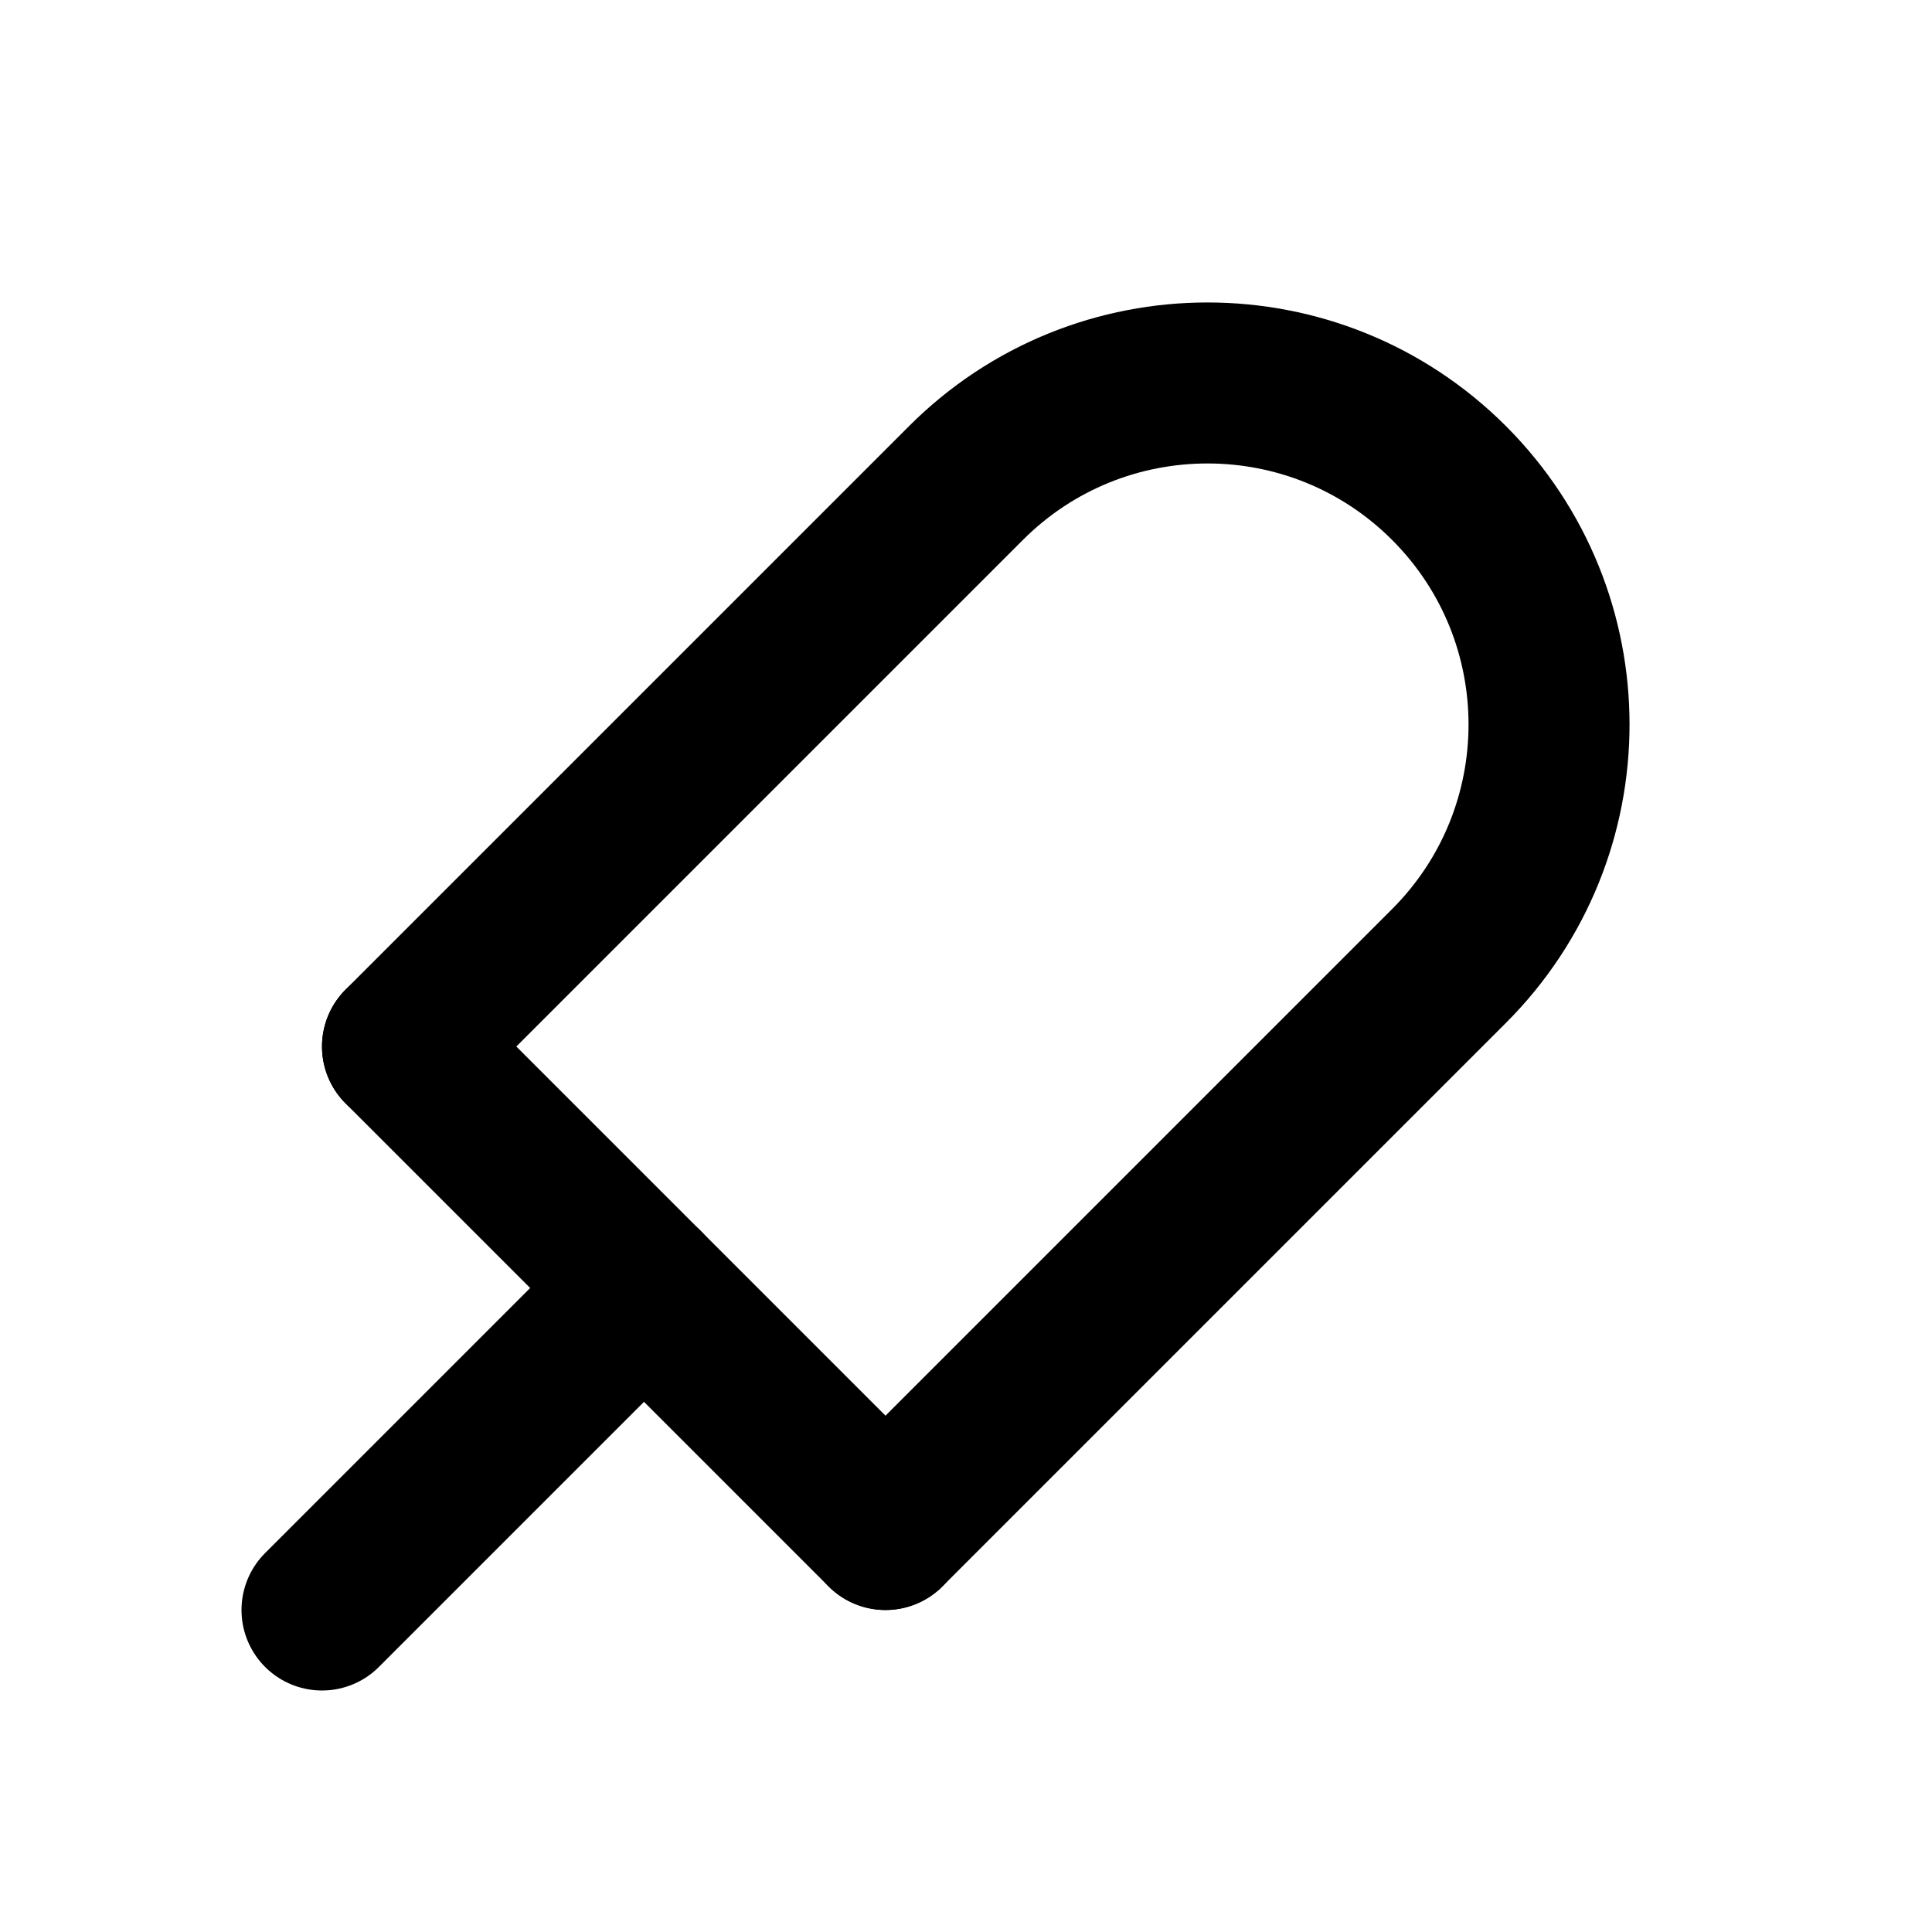
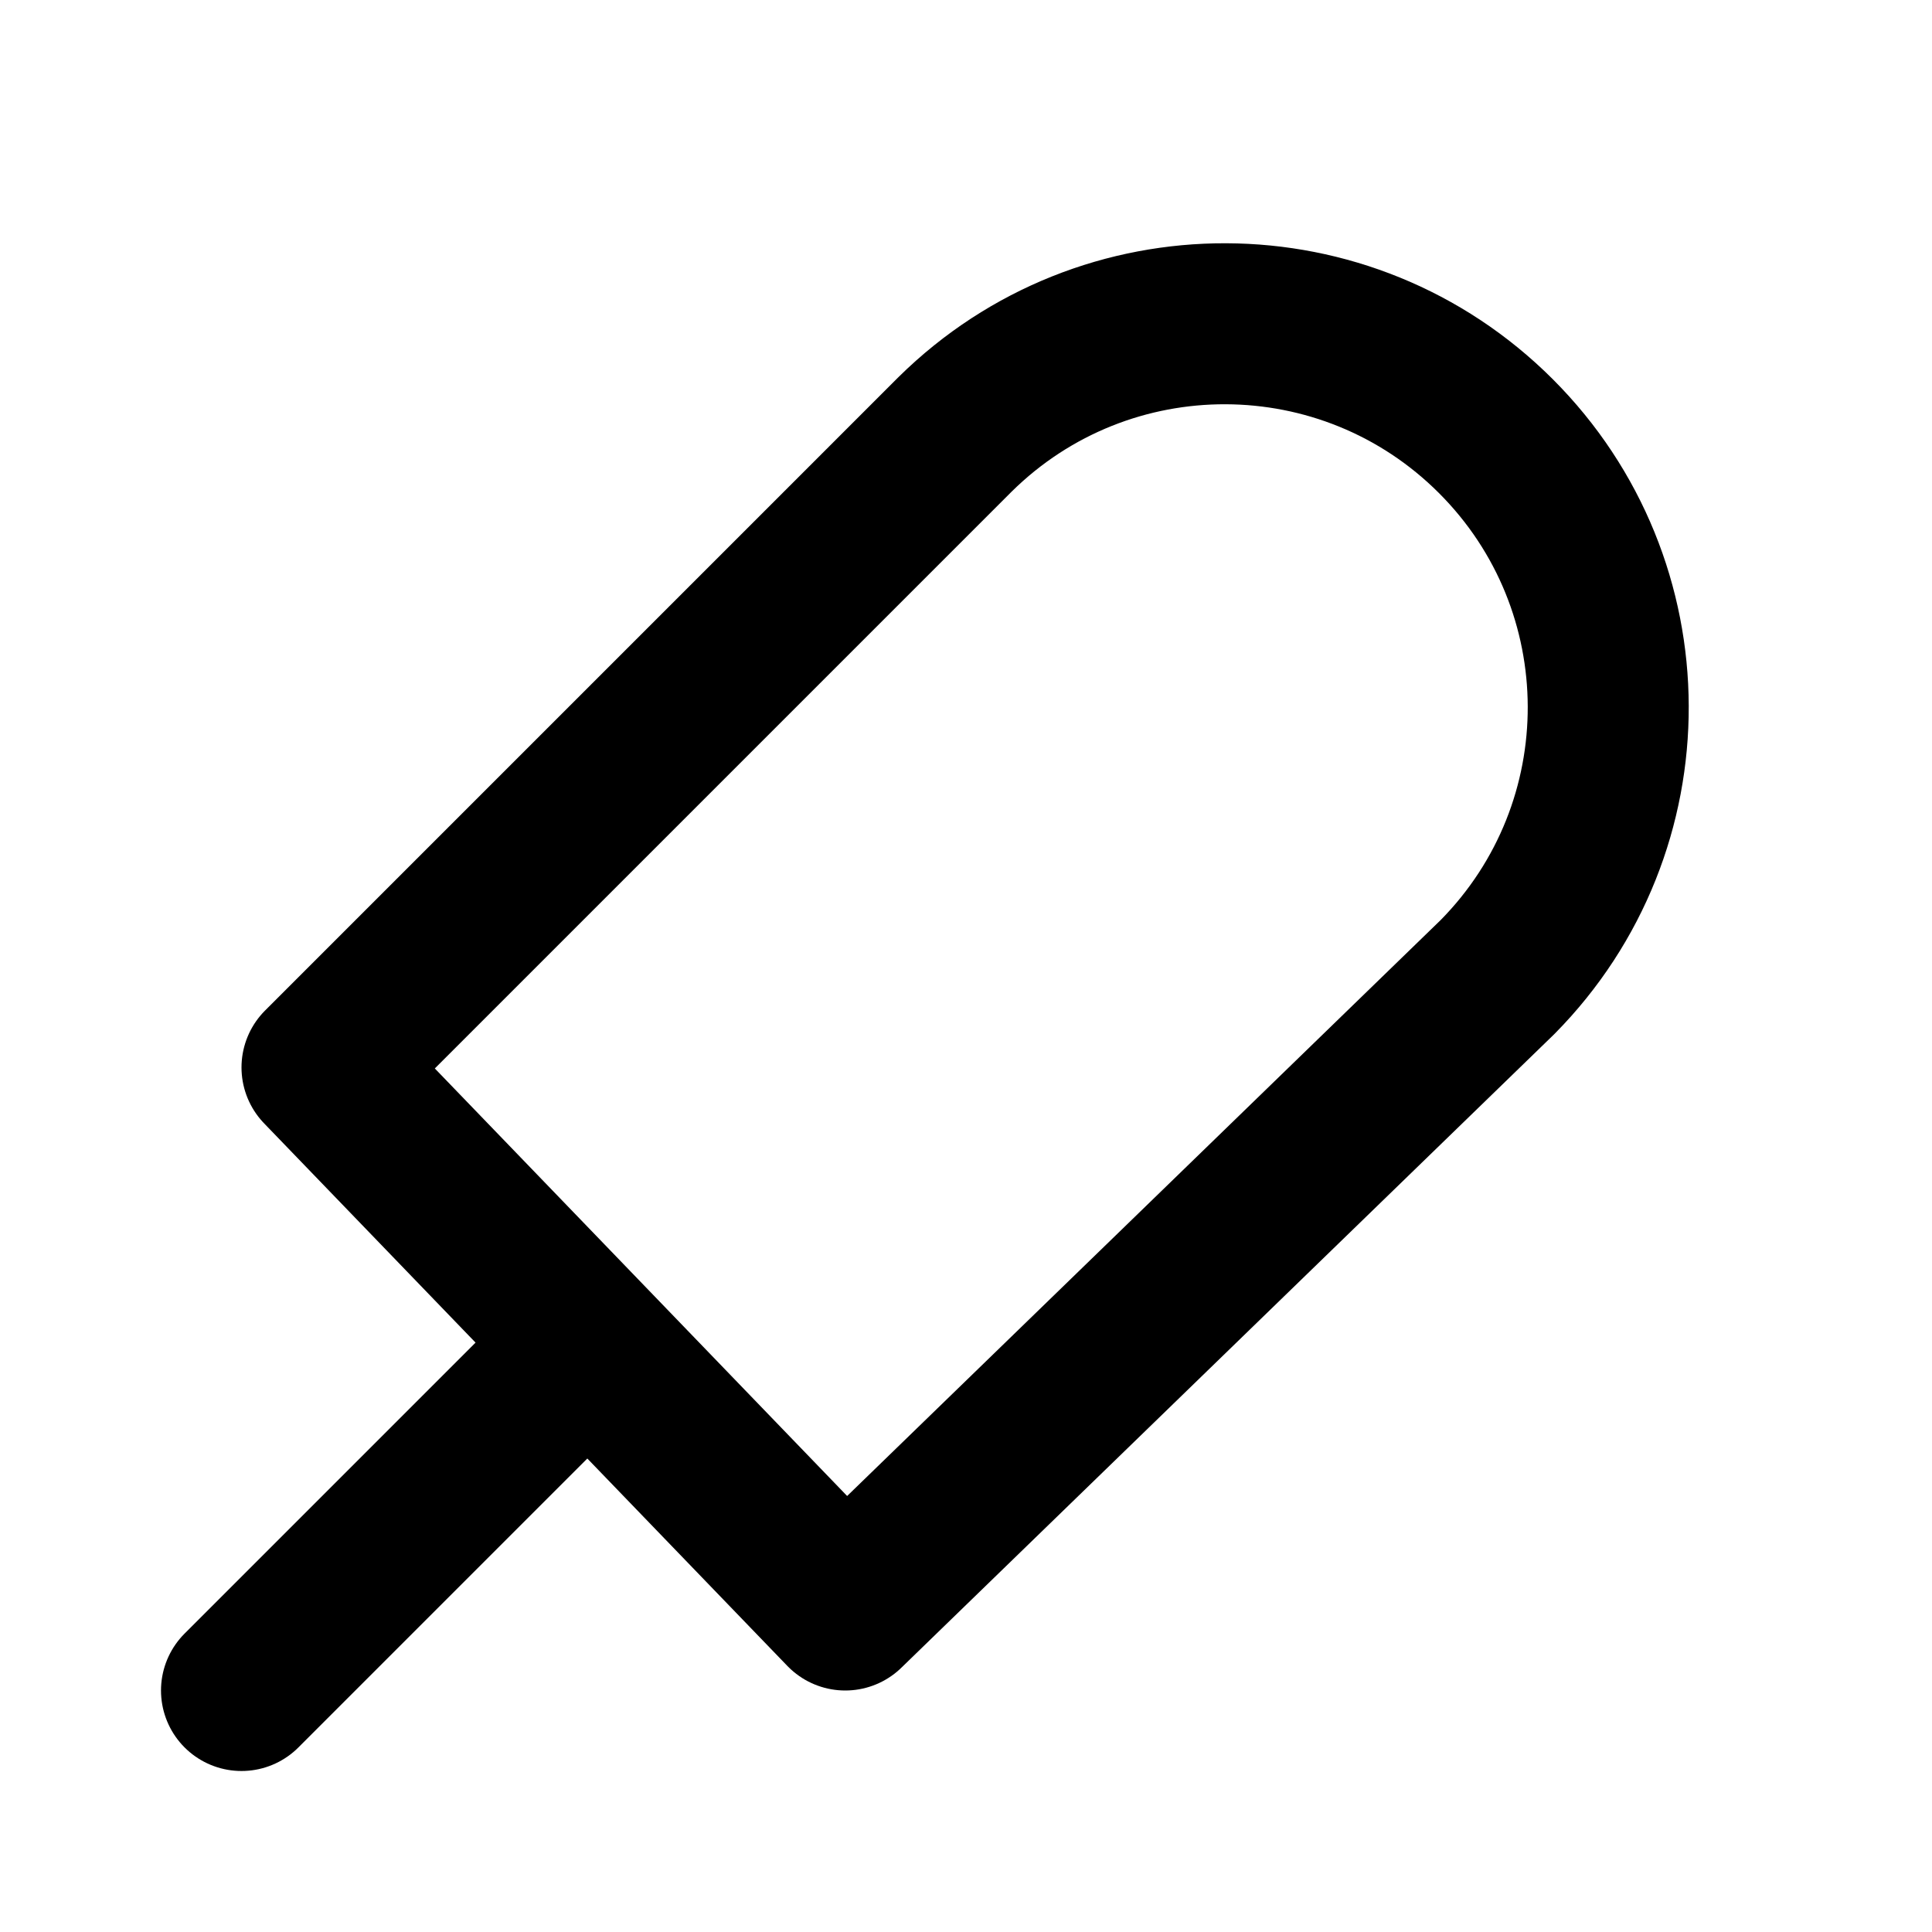
<svg xmlns="http://www.w3.org/2000/svg" class="icon icon-tabler icon-tabler-ice-cream" width="24" height="24" viewBox="0 0 24 24" stroke-width="2" stroke="currentColor" fill="none" stroke-linecap="round" stroke-linejoin="round">
  <path stroke="none" d="M0 0h24v24H0z" fill="none" />
-   <line x1="4" y1="20" x2="8" y2="16" />
-   <line x1="5" y1="13" x2="11" y2="19" />
-   <path d="M11 19l7 -7a4 4 0 0 0 -6 -6l-7 7" />
+   <path d="M3 21l4 -4" />
+   <path d="M10.5 20l8.104 -7.864a4.766 4.766 0 0 0 -6.74 -6.74l-7.864 7.864l6.5 6.74z" />
</svg>
